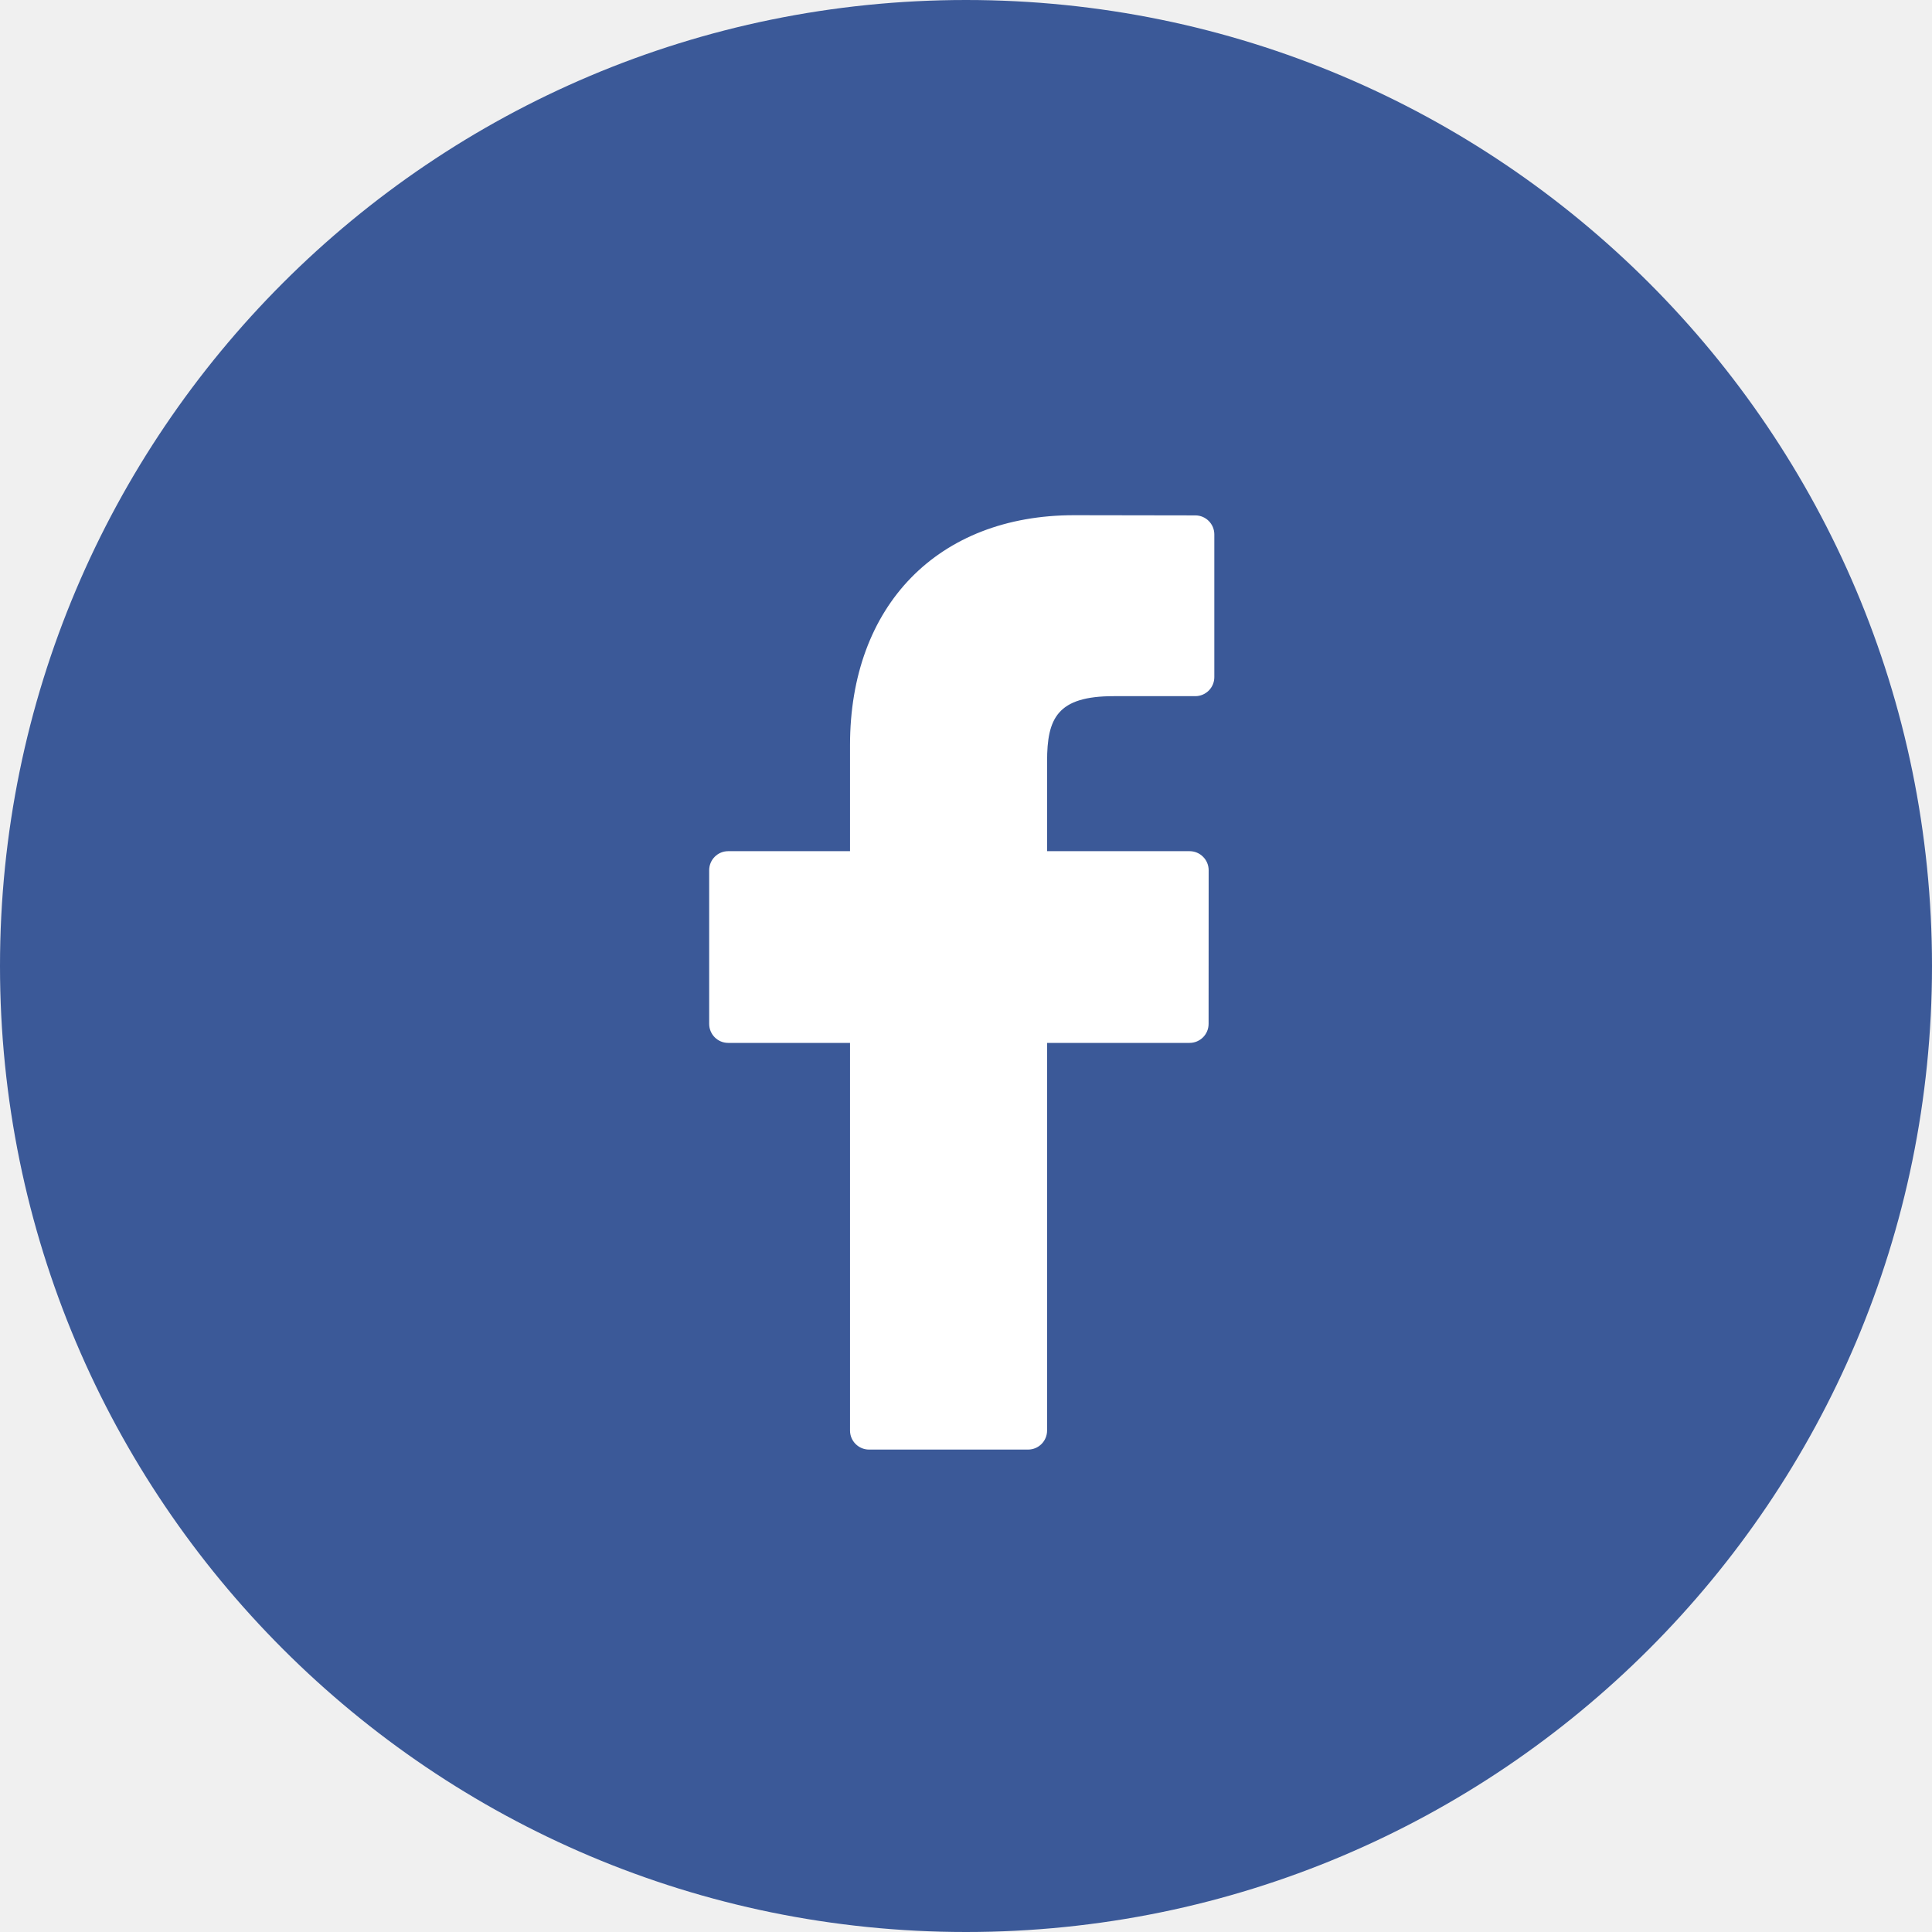
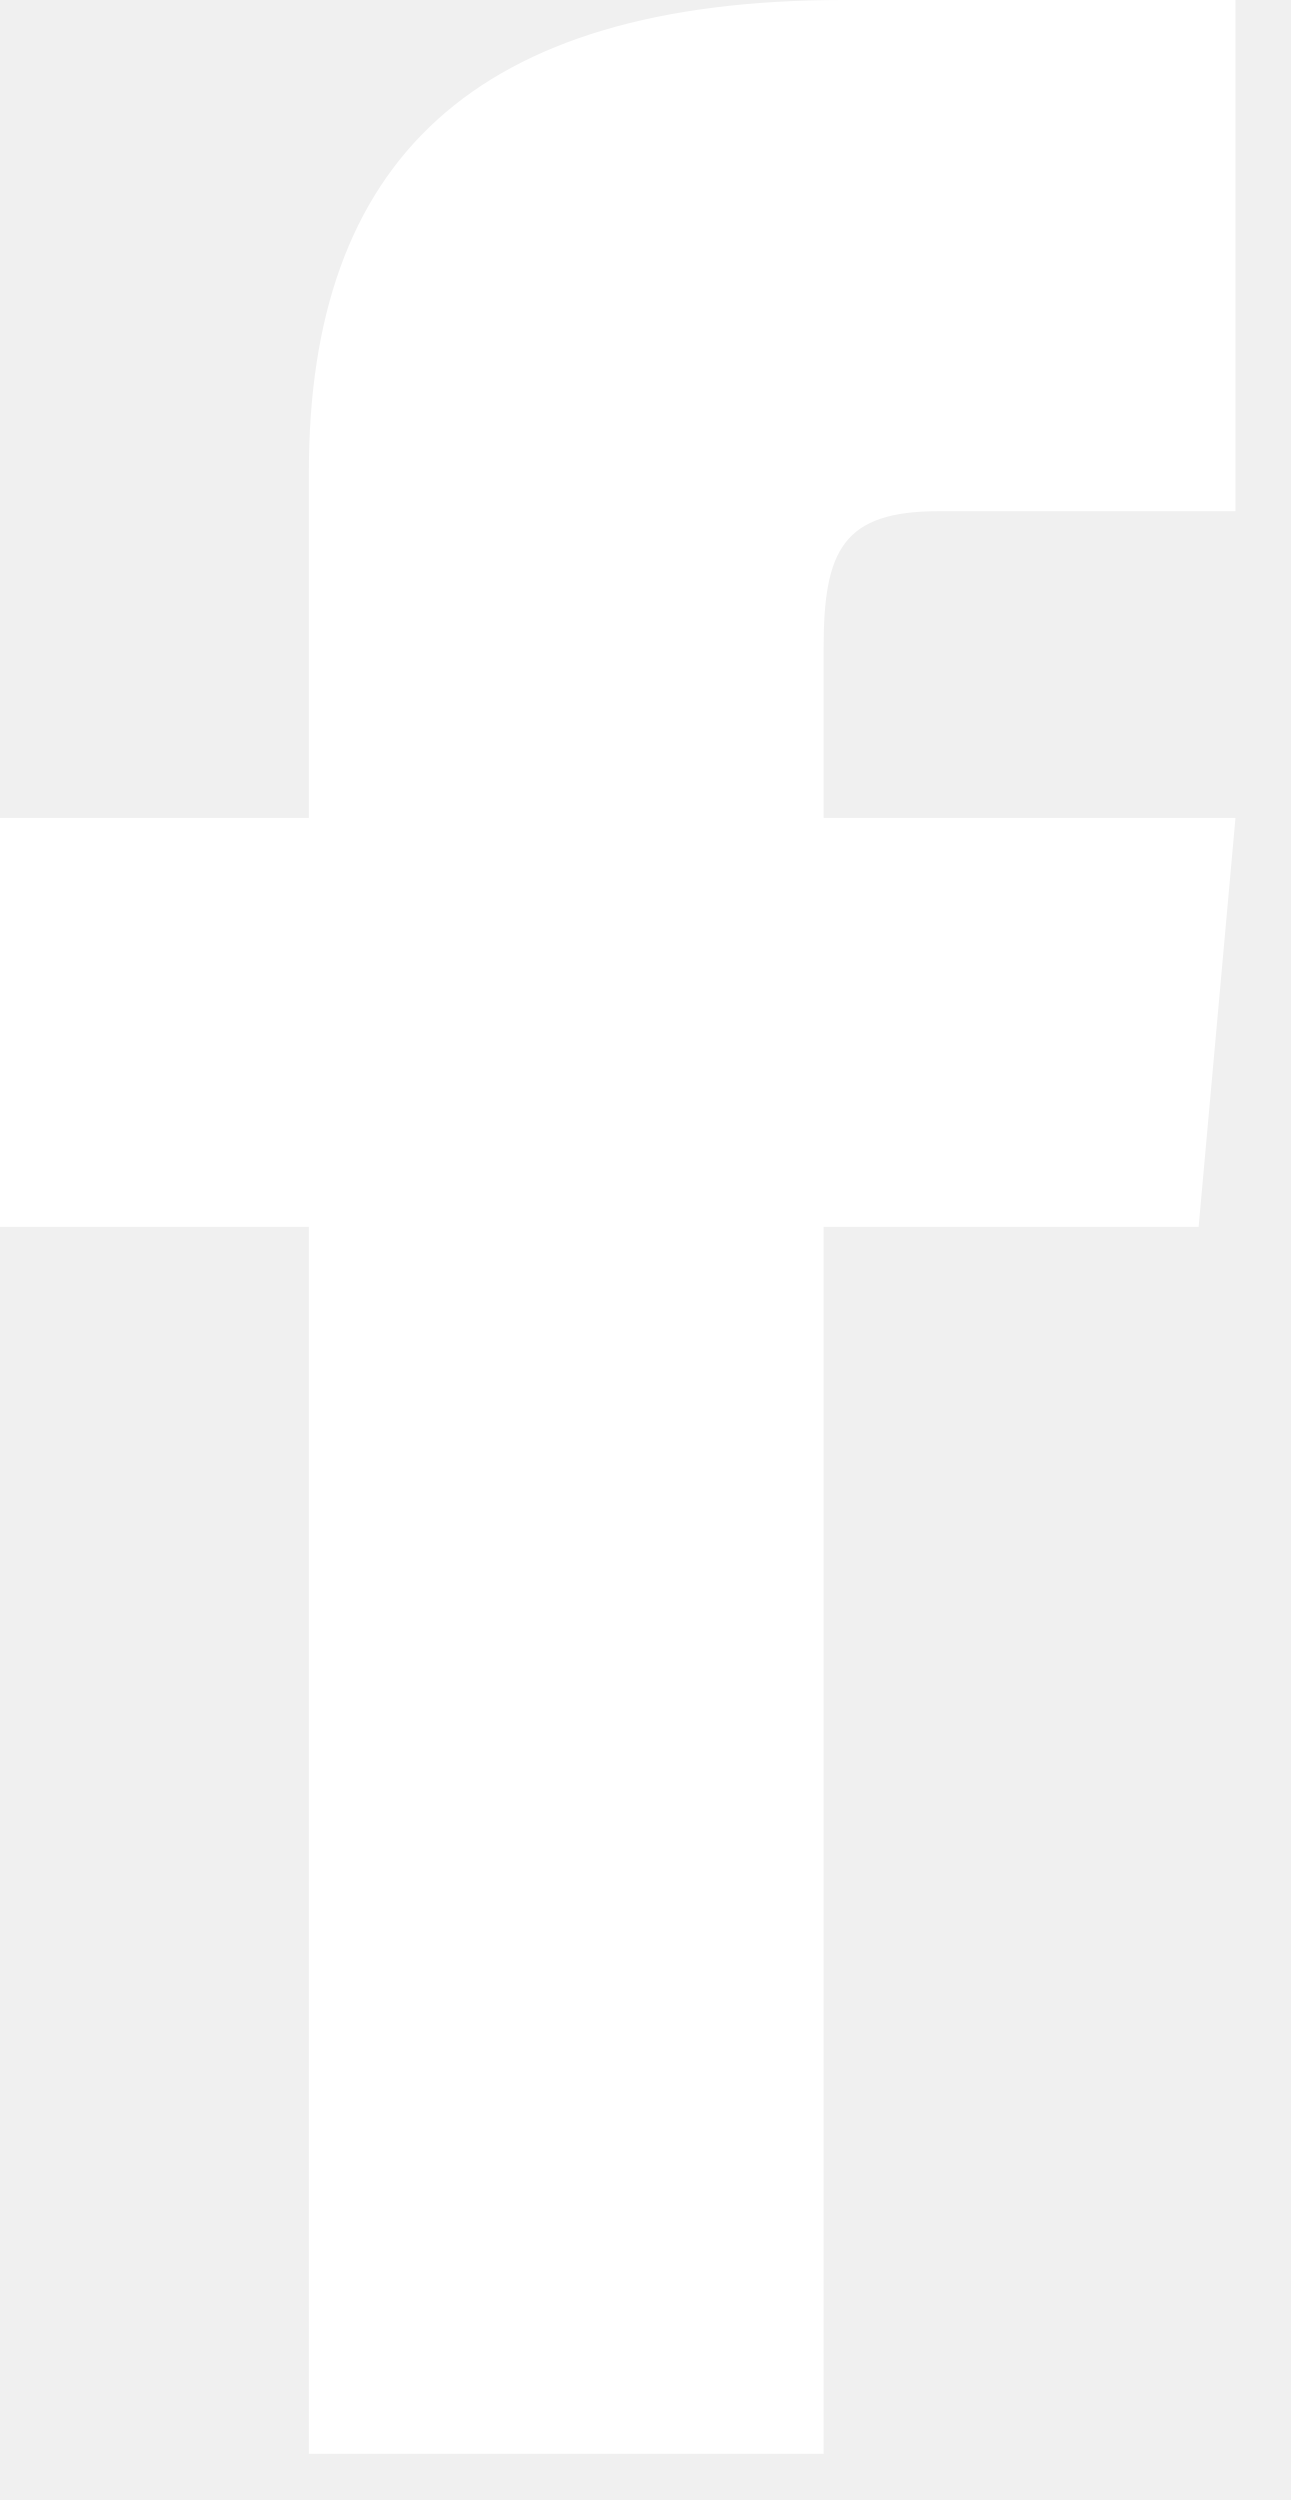
- <svg xmlns="http://www.w3.org/2000/svg" width="30px" height="30px" viewBox="0 0 30 30" version="1.1">
+ <svg xmlns="http://www.w3.org/2000/svg" width="16px" height="31px" viewBox="0 0 16 31" version="1.1">
  <defs />
  <g id="App" stroke="none" stroke-width="1" fill="none" fill-rule="evenodd">
-     <g id="scienceroot-fullpage" transform="translate(-531, -4473)">
-       <g id="people" transform="translate(-59, 3994)">
-         <g id="team-group" transform="translate(0, 254)">
-           <g id="person-copy" transform="translate(532, 0)">
-             <g id="social" transform="translate(58, 225)">
-               <g id="FB">
-                 <circle id="Oval-10" fill="#3B5998" cx="15" cy="15" r="15" />
-                 <g id="facebook-logo" transform="translate(11, 8)" fill-rule="nonzero" fill="#FFFFFF">
-                   <path d="M7.561,0.003 L5.679,0 C3.565,0 2.199,1.402 2.199,3.571 L2.199,5.217 L0.307,5.217 C0.144,5.217 0.012,5.35 0.012,5.513 L0.012,7.898 C0.012,8.062 0.144,8.194 0.307,8.194 L2.199,8.194 L2.199,14.213 C2.199,14.377 2.332,14.509 2.495,14.509 L4.963,14.509 C5.127,14.509 5.259,14.377 5.259,14.213 L5.259,8.194 L7.471,8.194 C7.635,8.194 7.767,8.062 7.767,7.898 L7.768,5.513 C7.768,5.435 7.737,5.359 7.681,5.304 C7.626,5.248 7.55,5.217 7.472,5.217 L5.259,5.217 L5.259,3.821 C5.259,3.151 5.419,2.81 6.293,2.81 L7.56,2.81 C7.724,2.81 7.856,2.677 7.856,2.514 L7.856,0.299 C7.856,0.136 7.724,0.003 7.561,0.003 Z" id="Shape" />
-                 </g>
-               </g>
-             </g>
+     <g id="scienceroot-fullpage" transform="translate(-194, -6026)" fill-rule="nonzero" fill="#FFFFFF">
+       <g id="social" transform="translate(100, 6006)">
+         <g id="Group-5">
+           <g id="iconmonstr-facebook-1" transform="translate(94, 20)">
+             <path d="M3.83,10.142 L0,10.142 L0,15.213 L3.83,15.213 L3.83,30.427 L10.213,30.427 L10.213,15.213 L14.863,15.213 L15.32,10.142 L10.213,10.142 L10.213,8.029 C10.213,6.818 10.458,6.339 11.637,6.339 L15.32,6.339 L15.32,0 L10.458,0 C5.868,0 3.83,2.007 3.83,5.851 L3.83,10.142 Z" id="Shape" />
          </g>
        </g>
      </g>
    </g>
  </g>
</svg>
